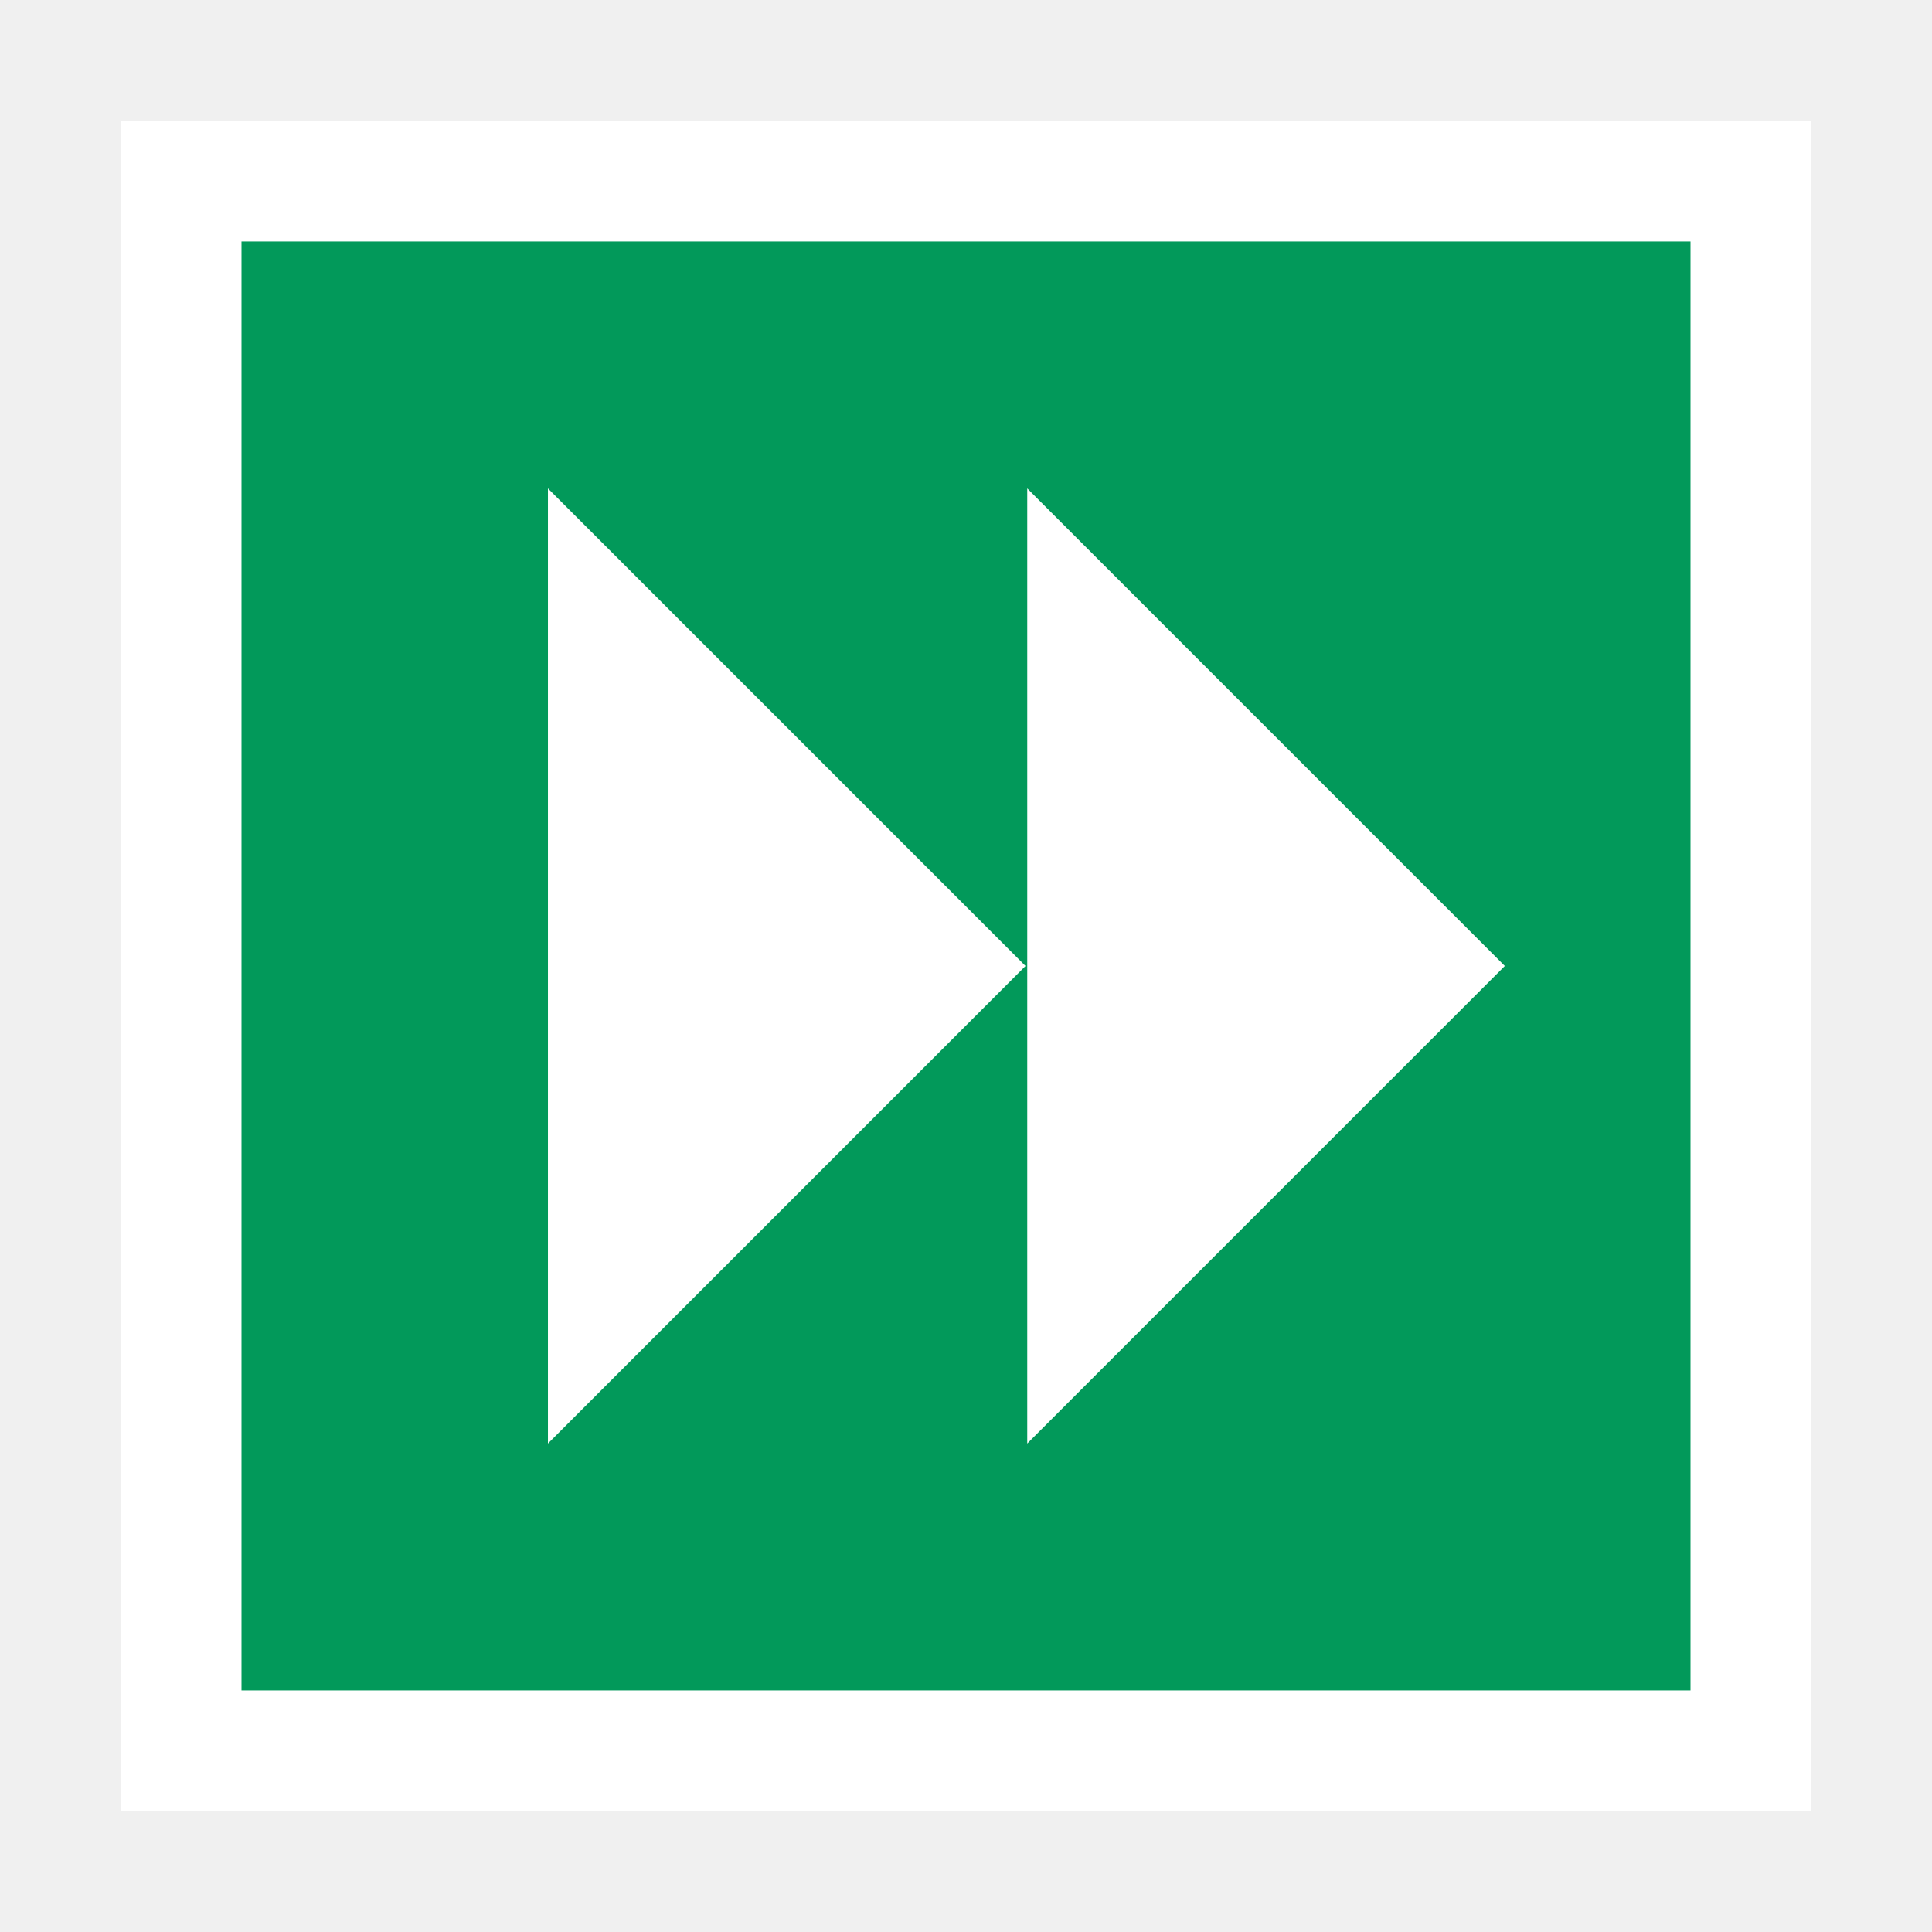
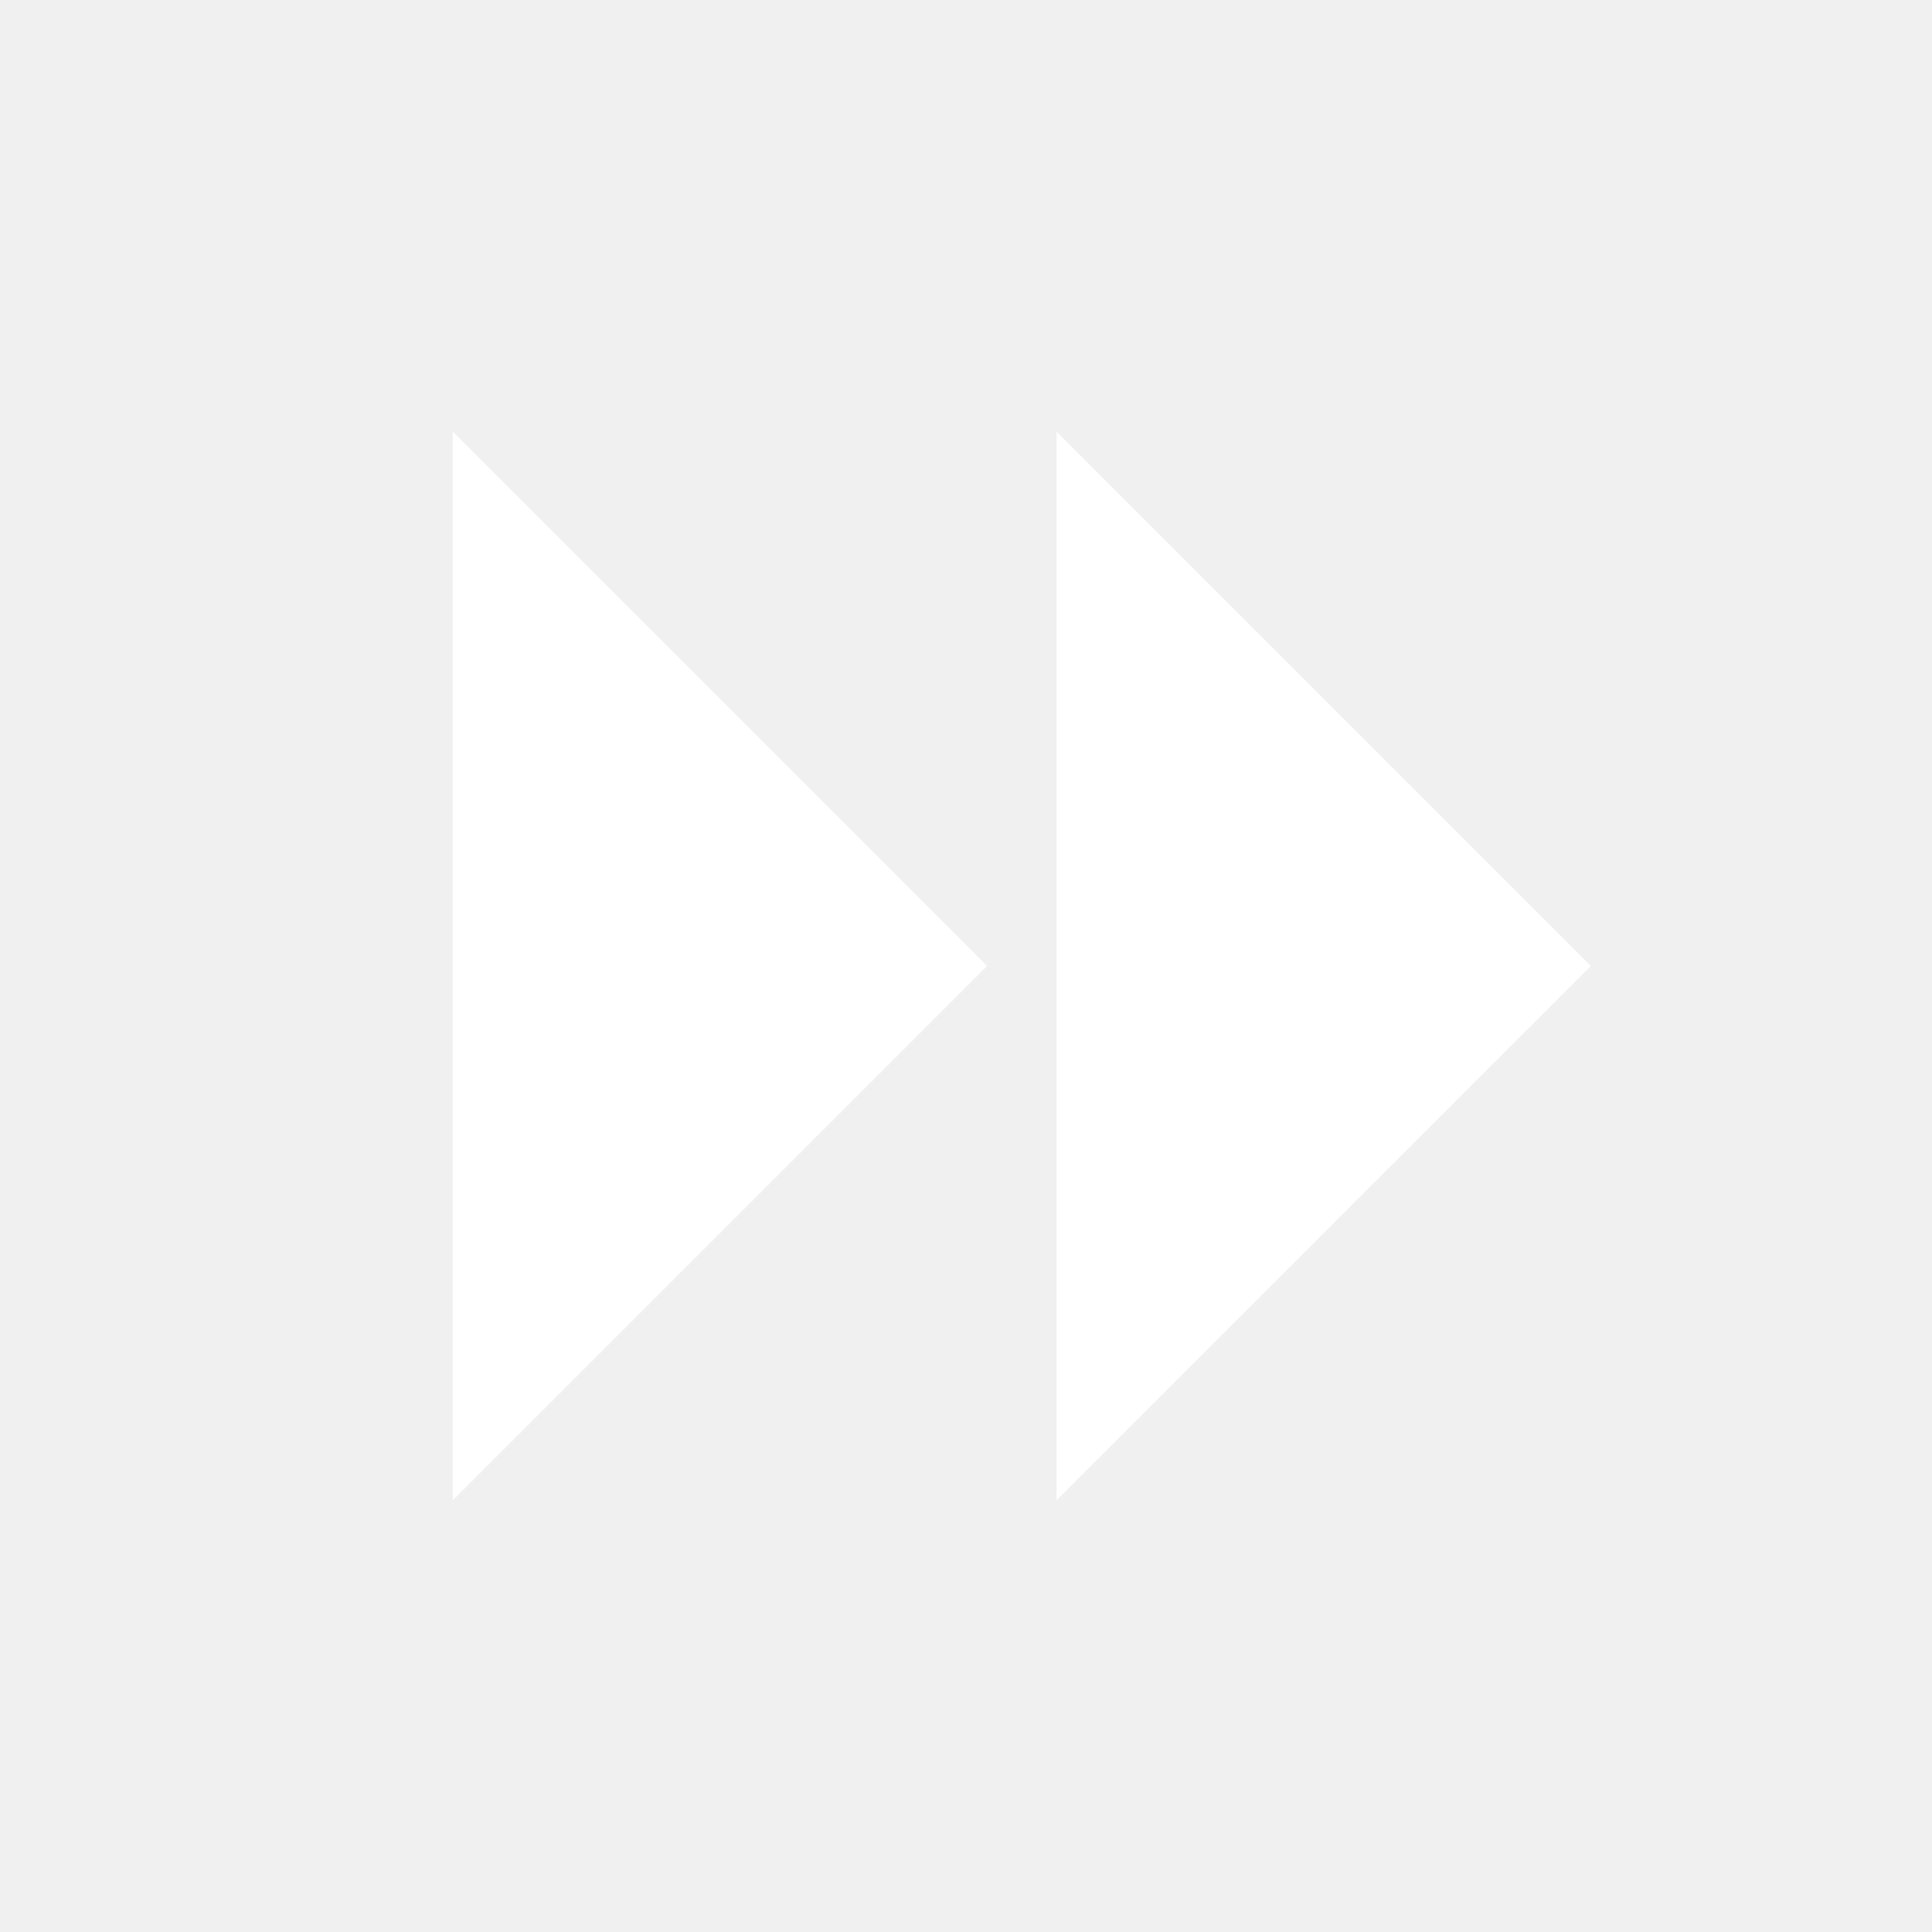
<svg xmlns="http://www.w3.org/2000/svg" width="100%" height="100%" viewBox="0 0 32 32" version="1.1" xml:space="preserve" style="fill-rule:evenodd;clip-rule:evenodd;stroke-linejoin:round;stroke-miterlimit:1.414;">
  <g transform="matrix(1,0,0,1,0,-178)">
    <g id="batch_render" transform="matrix(1,0,0,1,0,178)">
      <rect x="0" y="0" width="32" height="32" style="fill:none;" />
-       <g transform="matrix(1.07692,0,0,1.07692,-1.23077,-155.231)">
-         <rect x="3" y="146" width="26" height="26" style="fill:rgb(2,153,90);" />
-         <path d="M29,172L3,172L3,146L29,146L29,172ZM4.857,147.857L4.857,170.143L27.143,170.143L27.143,147.857L4.857,147.857Z" style="fill:white;" />
+       <g transform="matrix(1,0,0,1,1,-178)">
+         <path d="M16.5,202.849L16.5,185.151L25.349,194L16.5,202.849Z" style="fill:white;" />
      </g>
-       <g transform="matrix(1,0,0,1,1,0)">
-         <g transform="matrix(0.893895,0,0,0.893895,0.371167,-157.416)">
-           <path d="M26.349,194L17.5,185.151L17.5,202.849L26.349,194Z" style="fill:white;" />
-         </g>
-         <g transform="matrix(0.893895,0,0,0.893895,0.477272,-157.416)">
-           <path d="M17.349,194L8.5,185.151L8.5,202.849L17.349,194Z" style="fill:white;" />
-         </g>
+       <g transform="matrix(1,0,0,1,-9,-178)">
+         <path d="M16.5,202.849L16.5,185.151L25.349,194L16.5,202.849Z" style="fill:white;" />
      </g>
    </g>
  </g>
</svg>
